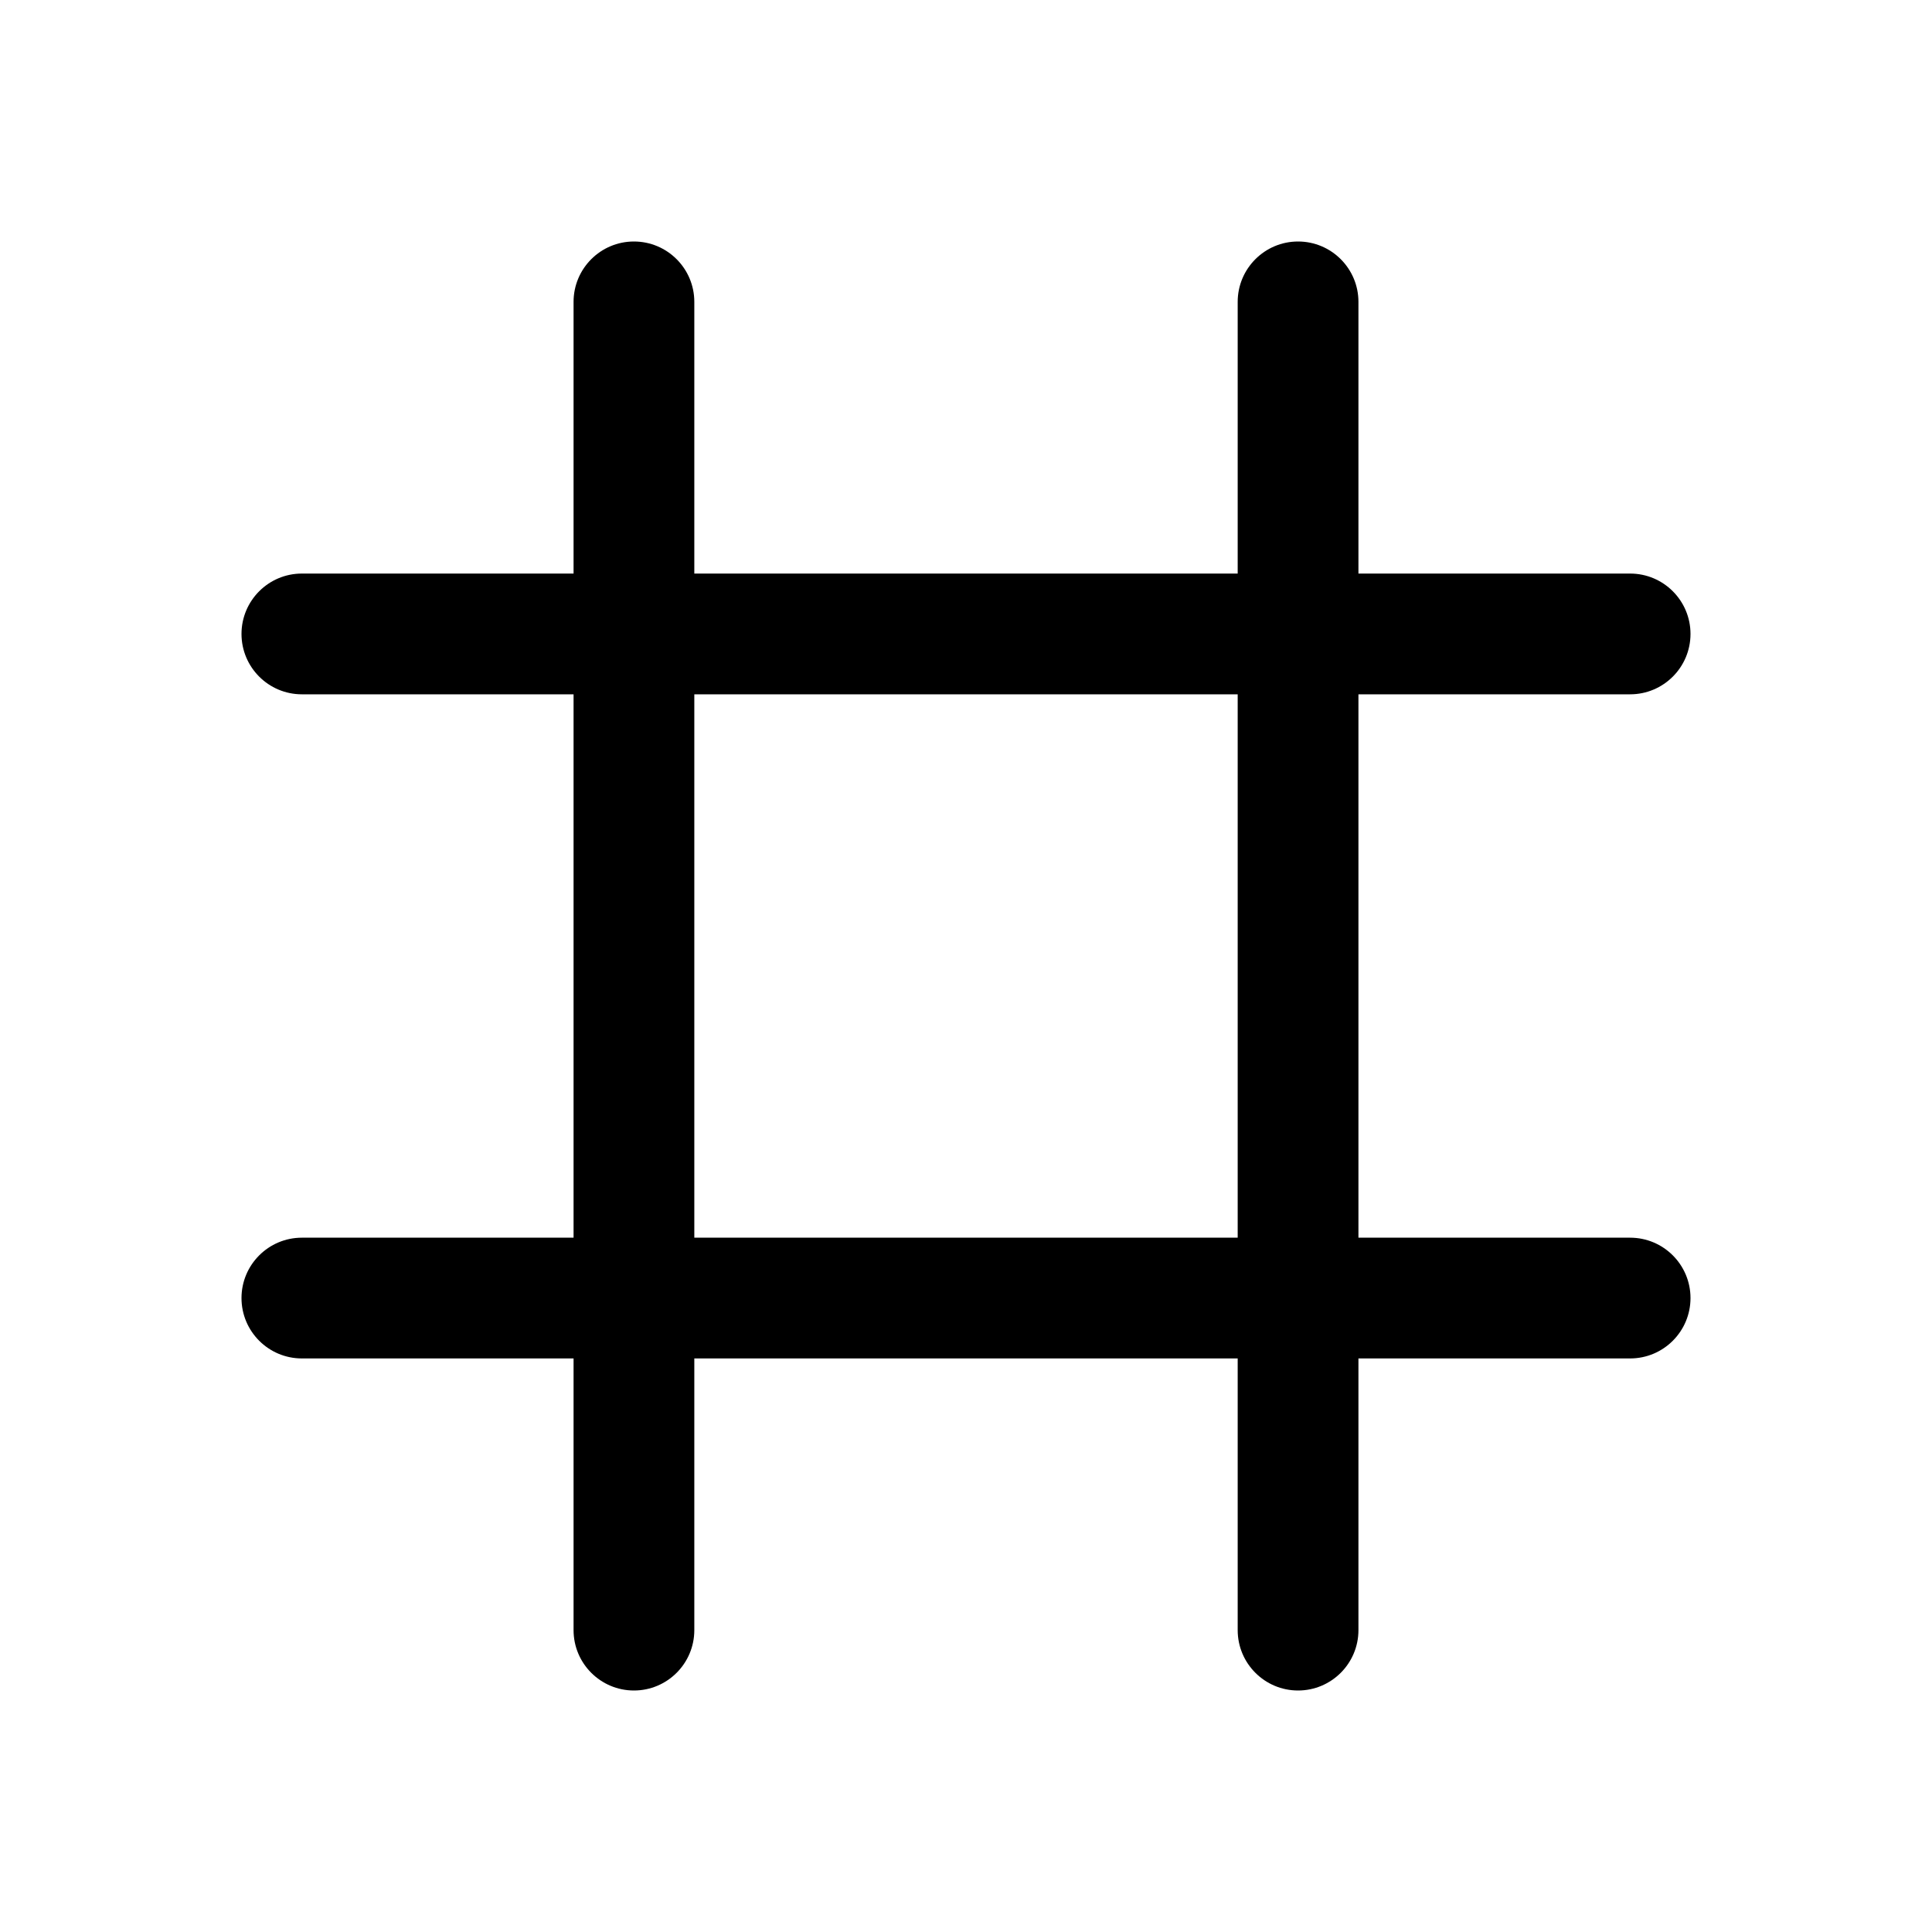
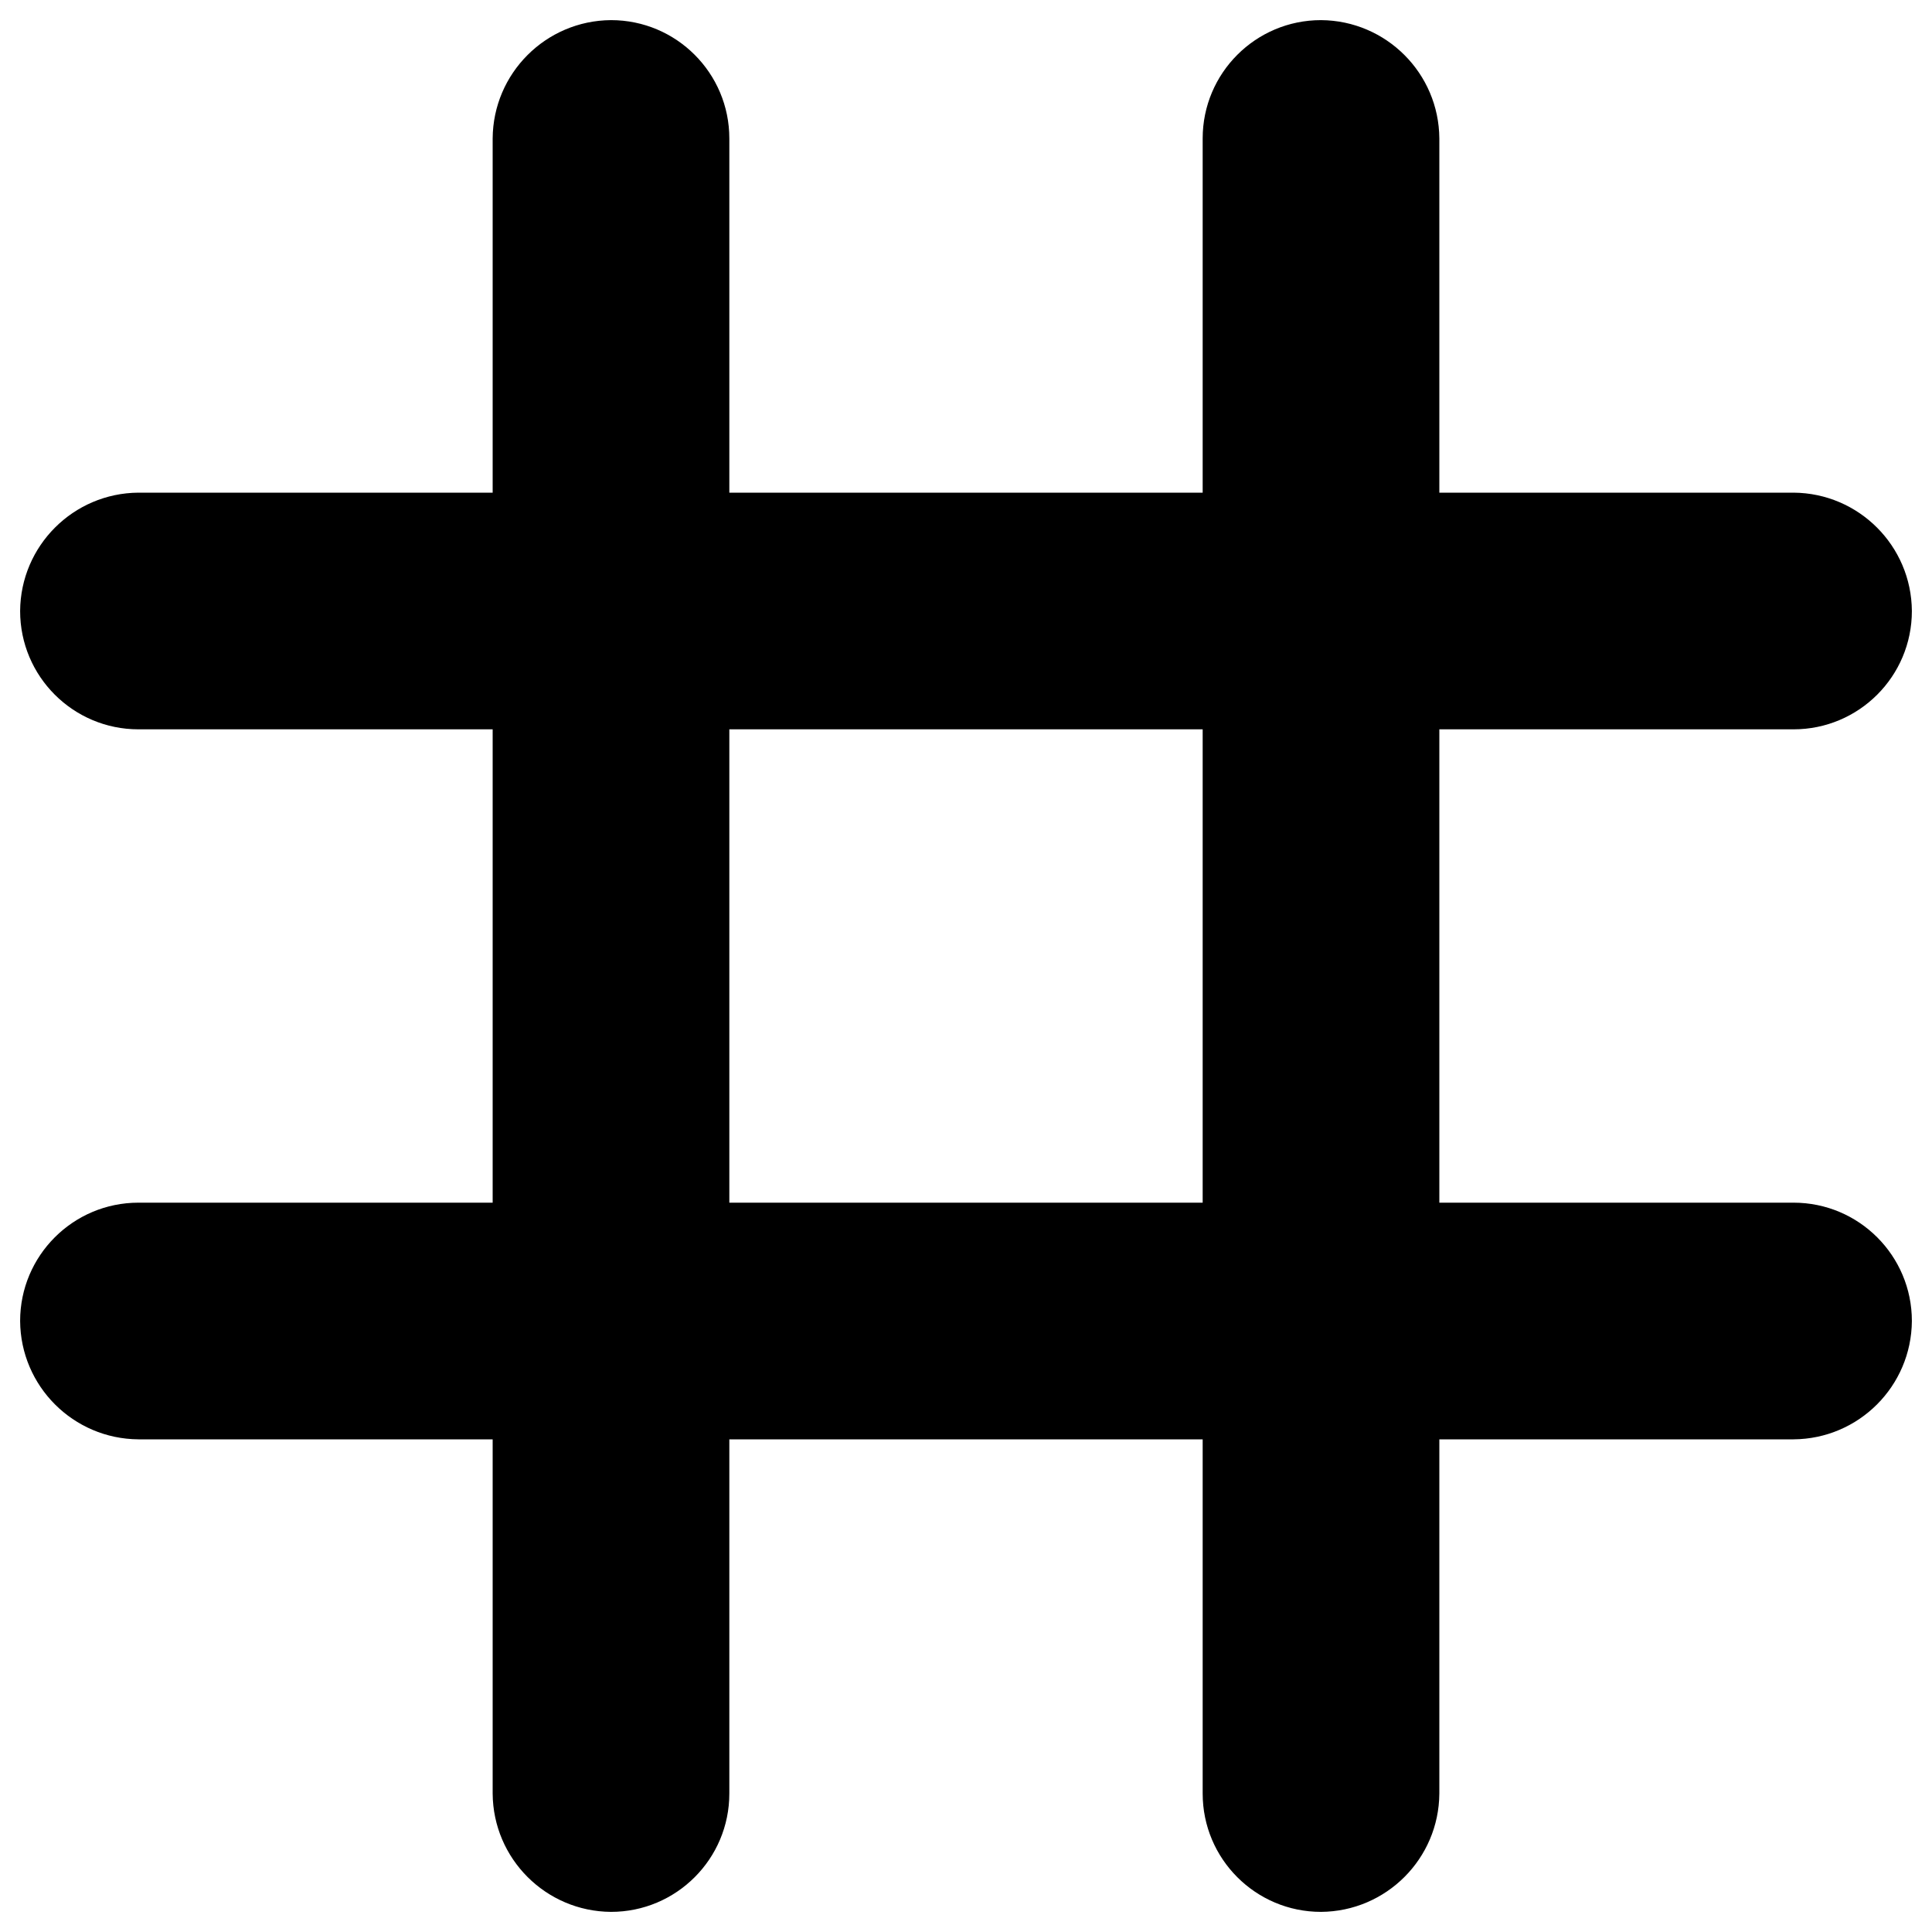
- <svg xmlns="http://www.w3.org/2000/svg" viewBox="0 0 32 32">
-   <path d="M10.5 4C11.052 4 11.5 4.448 11.5 5V9.5H20.5V5C20.5 4.448 20.948 4 21.5 4C22.052 4 22.5 4.448 22.5 5V9.5H27C27.552 9.5 28 9.948 28 10.5C28 11.052 27.552 11.5 27 11.5H22.5V20.5H27C27.552 20.5 28 20.948 28 21.5C28 22.052 27.552 22.5 27 22.5H22.5V27C22.5 27.552 22.052 28 21.5 28C20.948 28 20.5 27.552 20.5 27V22.5H11.5V27C11.5 27.552 11.052 28 10.5 28C9.948 28 9.5 27.552 9.5 27V22.5H5C4.448 22.5 4 22.052 4 21.5C4 20.948 4.448 20.5 5 20.5H9.5V11.5H5C4.448 11.5 4 11.052 4 10.5C4 9.948 4.448 9.5 5 9.5H9.5V5C9.5 4.448 9.948 4 10.5 4ZM11.5 11.5V20.5H20.5V11.5H11.5Z" />
+ <svg xmlns="http://www.w3.org/2000/svg" viewBox="0 0 24 24">
+   <defs>
+     <style>.cls-1{fill:none;}</style>
+   </defs>
+   <g id="Layer_2" data-name="Layer 2">
+     <g id="Elements_2" data-name="Elements 2">
+       <path d="M23.75,7.59h0a1.48,1.48,0,0,0-1.47-1.47h-4.4V1.72A1.48,1.48,0,0,0,16.41.25h0a1.47,1.47,0,0,0-1.47,1.47v4.4H9.06V1.72A1.47,1.47,0,0,0,7.59.25h0A1.48,1.48,0,0,0,6.12,1.72v4.4H1.72A1.48,1.48,0,0,0,.25,7.59h0A1.47,1.47,0,0,0,1.72,9.06h4.4v5.88H1.72A1.47,1.47,0,0,0,.25,16.41h0a1.48,1.48,0,0,0,1.47,1.47h4.4v4.4a1.48,1.48,0,0,0,1.47,1.47h0a1.47,1.47,0,0,0,1.47-1.47v-4.4h5.88v4.4a1.47,1.47,0,0,0,1.47,1.47h0a1.48,1.48,0,0,0,1.47-1.47v-4.4h4.4a1.48,1.48,0,0,0,1.47-1.47h0a1.47,1.47,0,0,0-1.47-1.47h-4.4V9.06h4.4A1.47,1.47,0,0,0,23.75,7.59Zm-8.81,7.35H9.06V9.06h5.88Z" />
+       <rect class="cls-1" width="24" height="24" />
+     </g>
+   </g>
</svg>
